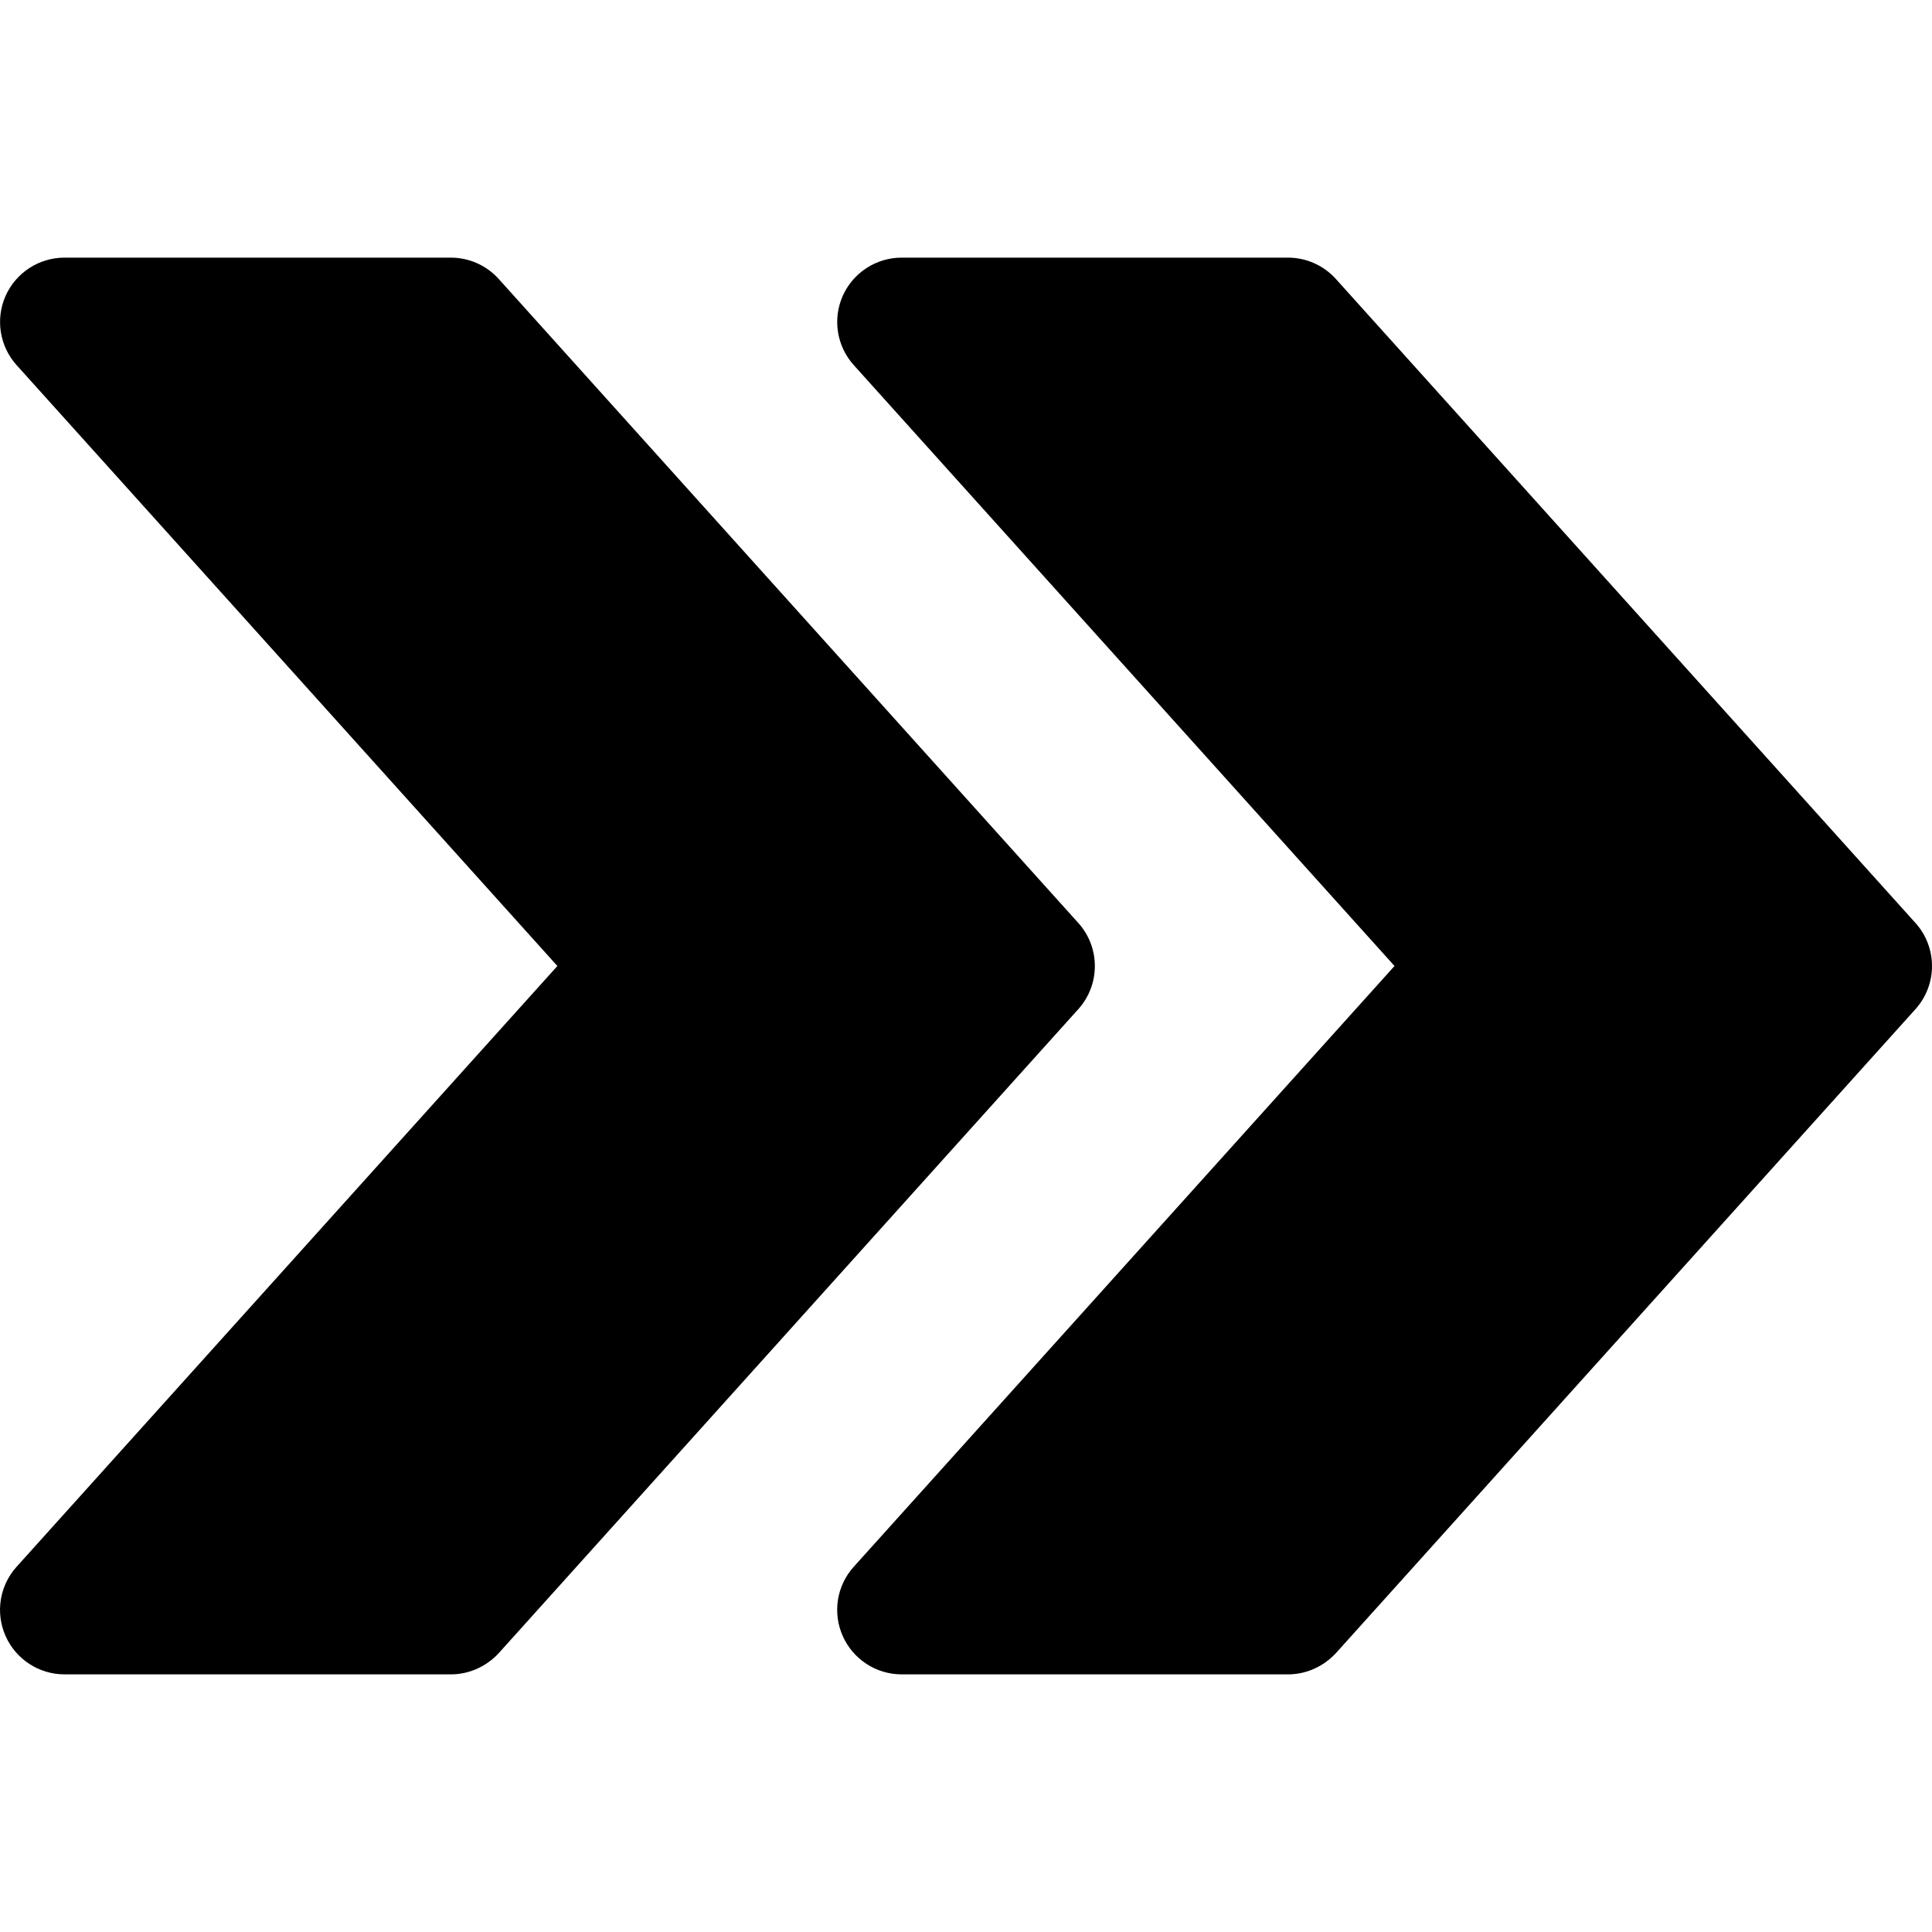
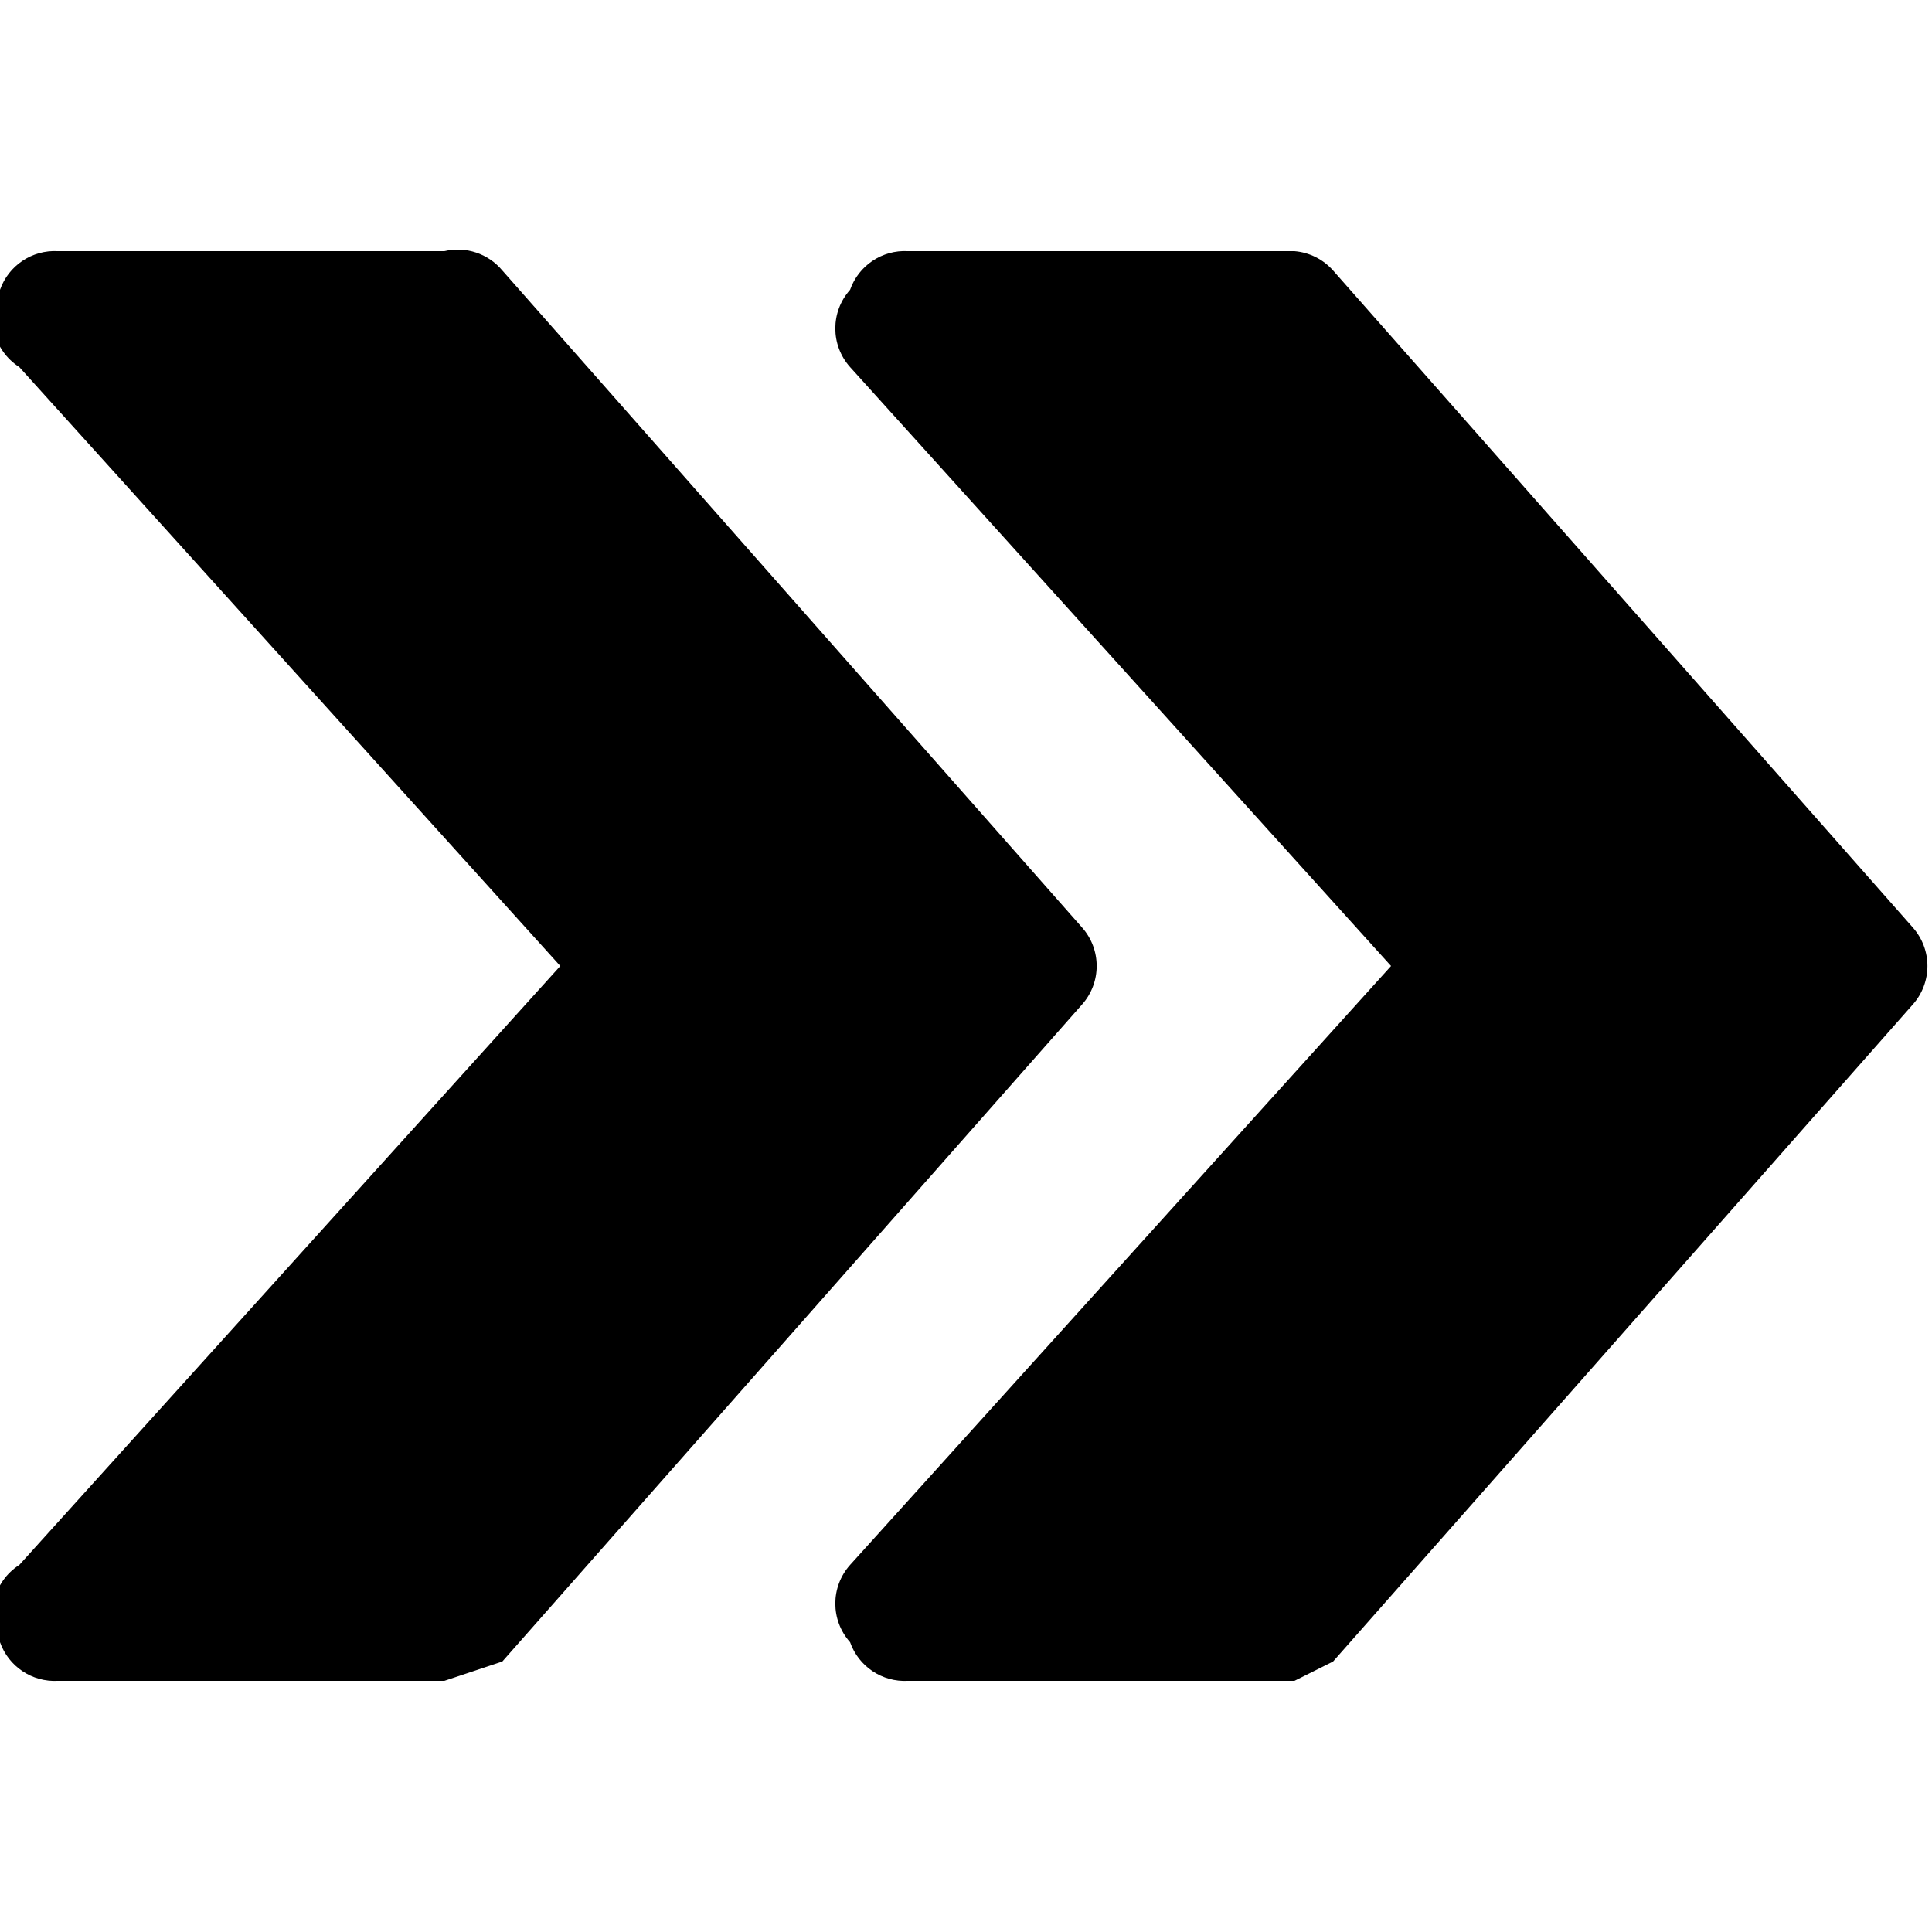
<svg xmlns="http://www.w3.org/2000/svg" viewBox="0 0 100 100">
-   <path d="M99.145 47.774L69.147 14.442a3.336 3.336 0 00-2.48-1.107H46.668a3.344 3.344 0 00-3.046 1.974 3.337 3.337 0 00.566 3.586L72.18 50 44.188 81.098a3.328 3.328 0 00-.566 3.587 3.34 3.34 0 003.046 1.98h20c.946 0 1.839-.407 2.479-1.1l29.998-33.332a3.336 3.336 0 000-4.46z" />
-   <path d="M55.814 47.774L25.816 14.442a3.336 3.336 0 00-2.48-1.107H3.337A3.344 3.344 0 00.291 15.31a3.337 3.337 0 00.566 3.586L28.85 50 .857 81.098a3.328 3.328 0 00-.566 3.587 3.34 3.34 0 003.046 1.98h20c.946 0 1.839-.407 2.479-1.1l29.998-33.332a3.336 3.336 0 000-4.46z" />
+   <path d="M99 48 69 14a3 3 0 0 0-2-1H47a3 3 0 0 0-3 2 3 3 0 0 0 0 4l28 31-28 31a3 3 0 0 0 0 4 3 3 0 0 0 3 2h20l2-1 30-34a3 3 0 0 0 0-4z" />
+   <path d="M56 48 26 14a3 3 0 0 0-3-1H3a3 3 0 0 0-3 2 3 3 0 0 0 1 4l28 31L1 81a3 3 0 0 0-1 4 3 3 0 0 0 3 2h20l3-1 30-34a3 3 0 0 0 0-4z" />
</svg>
